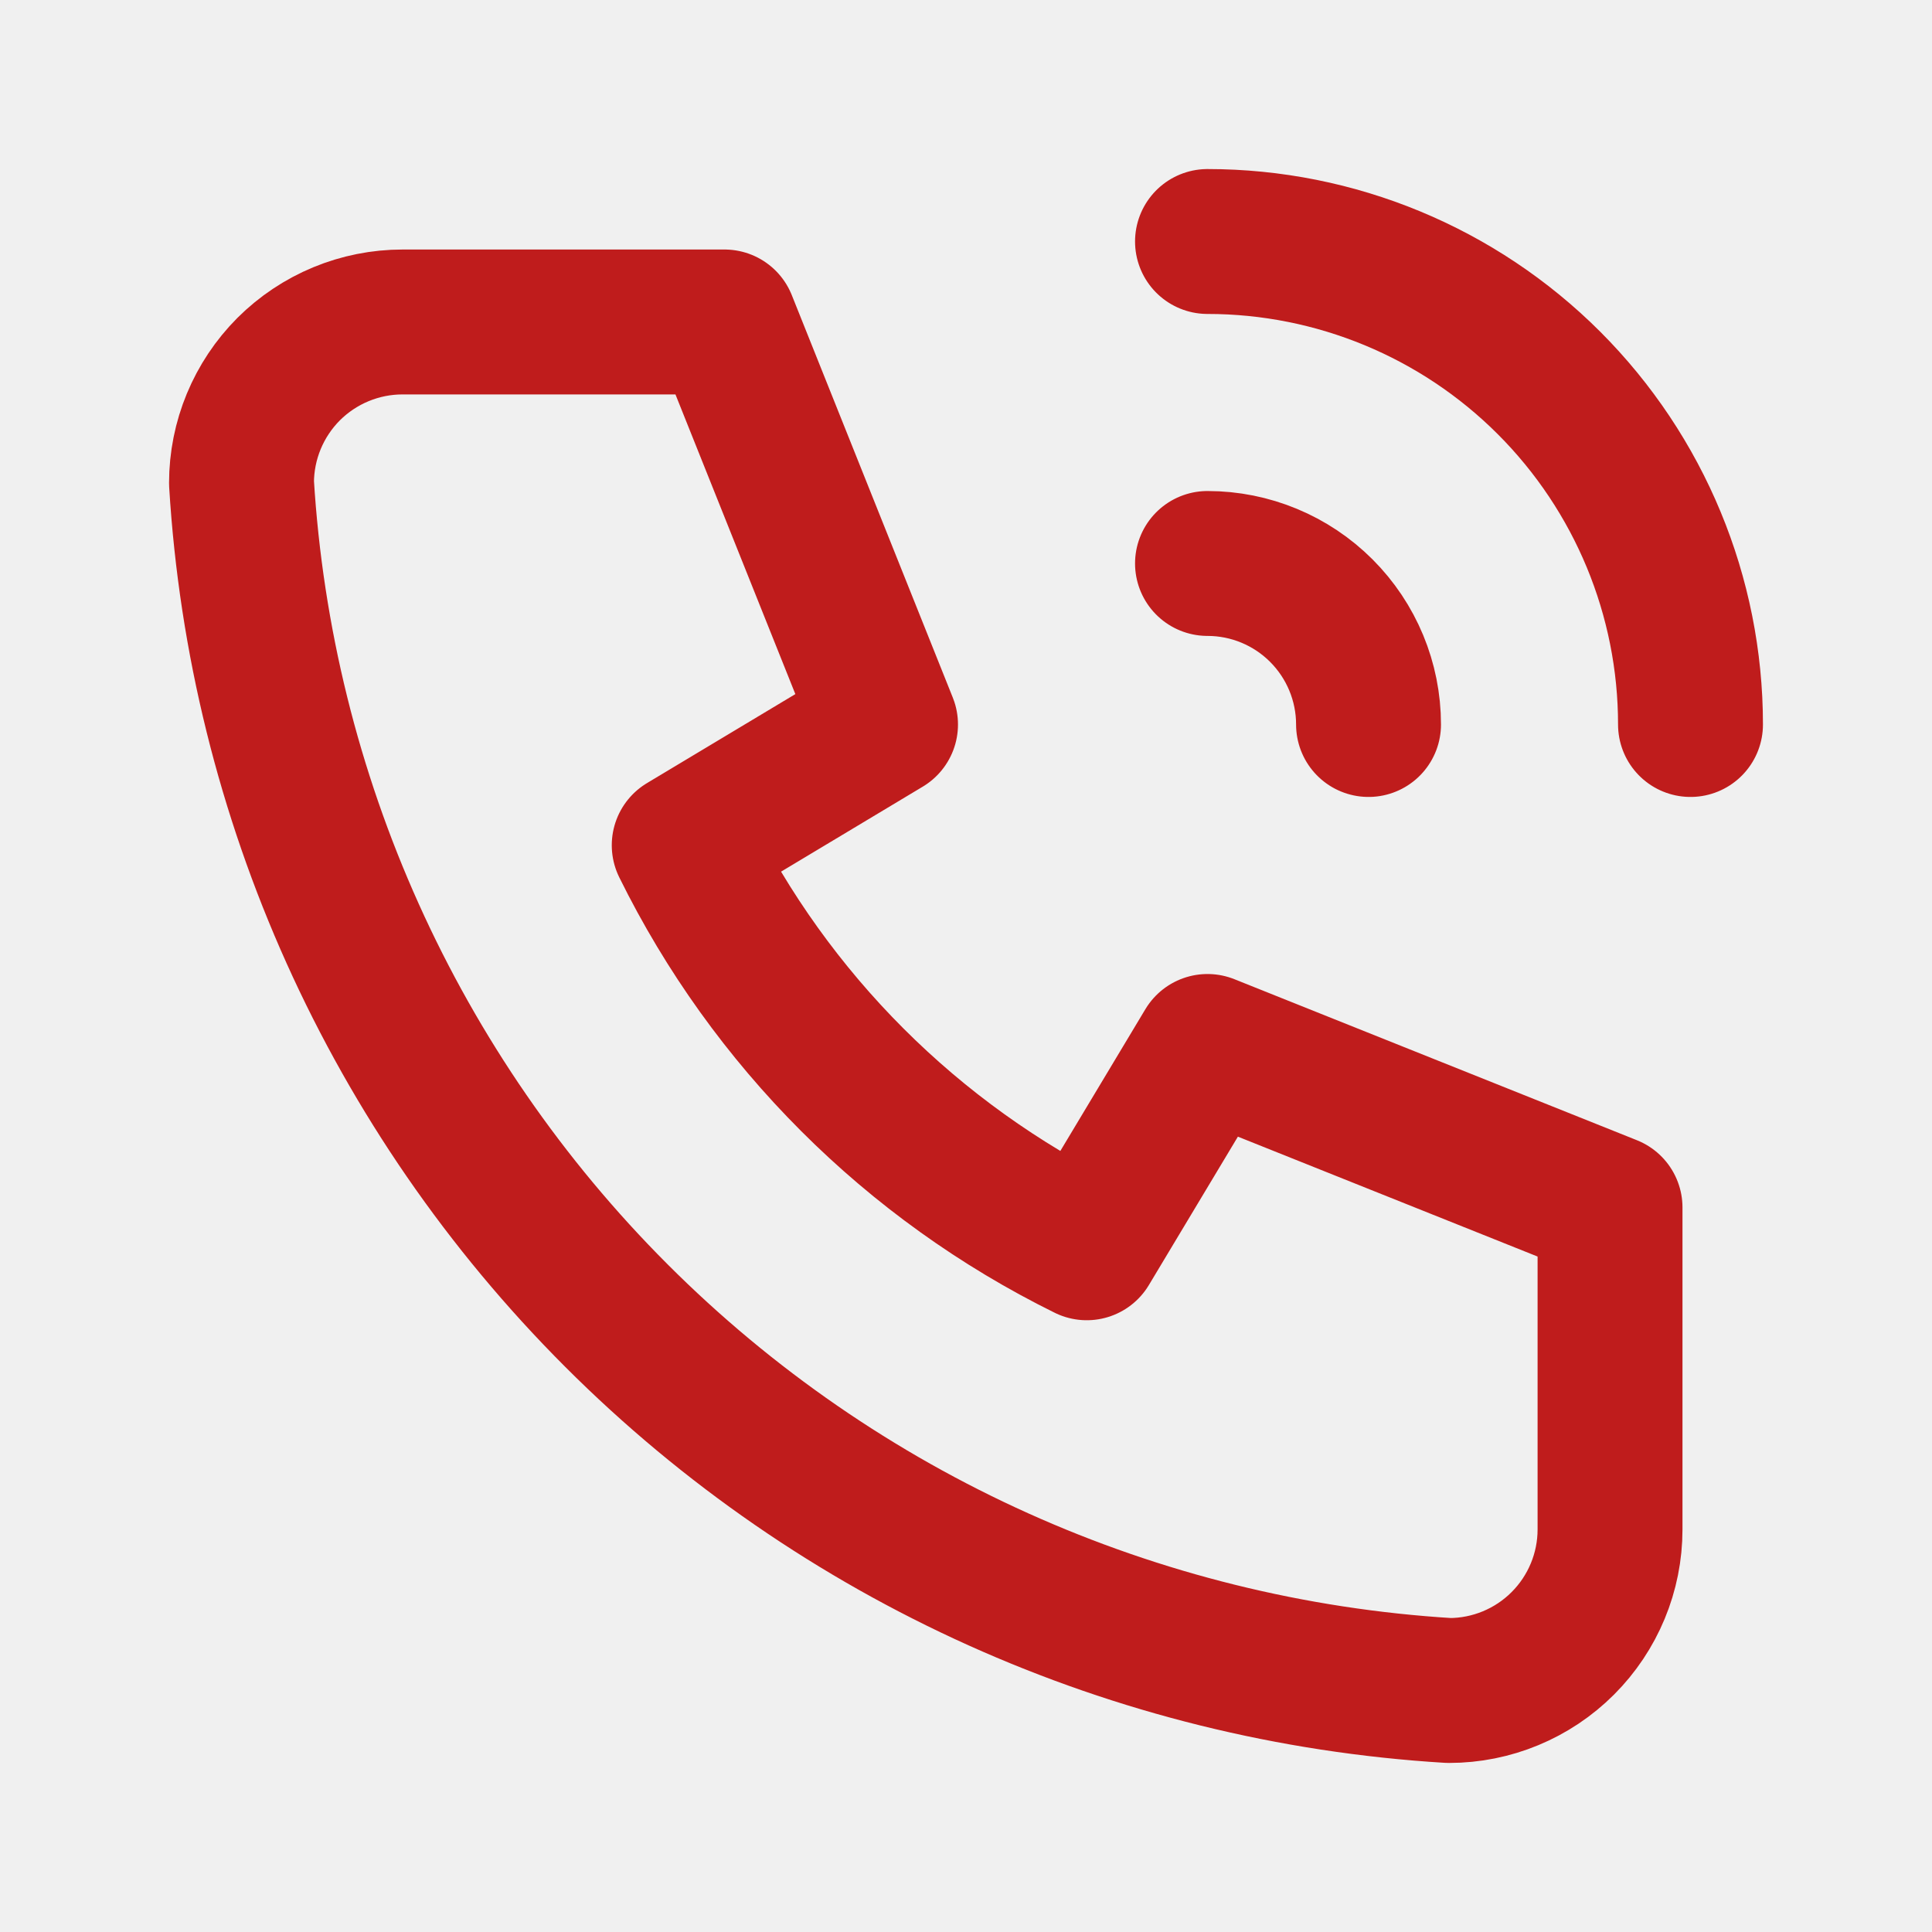
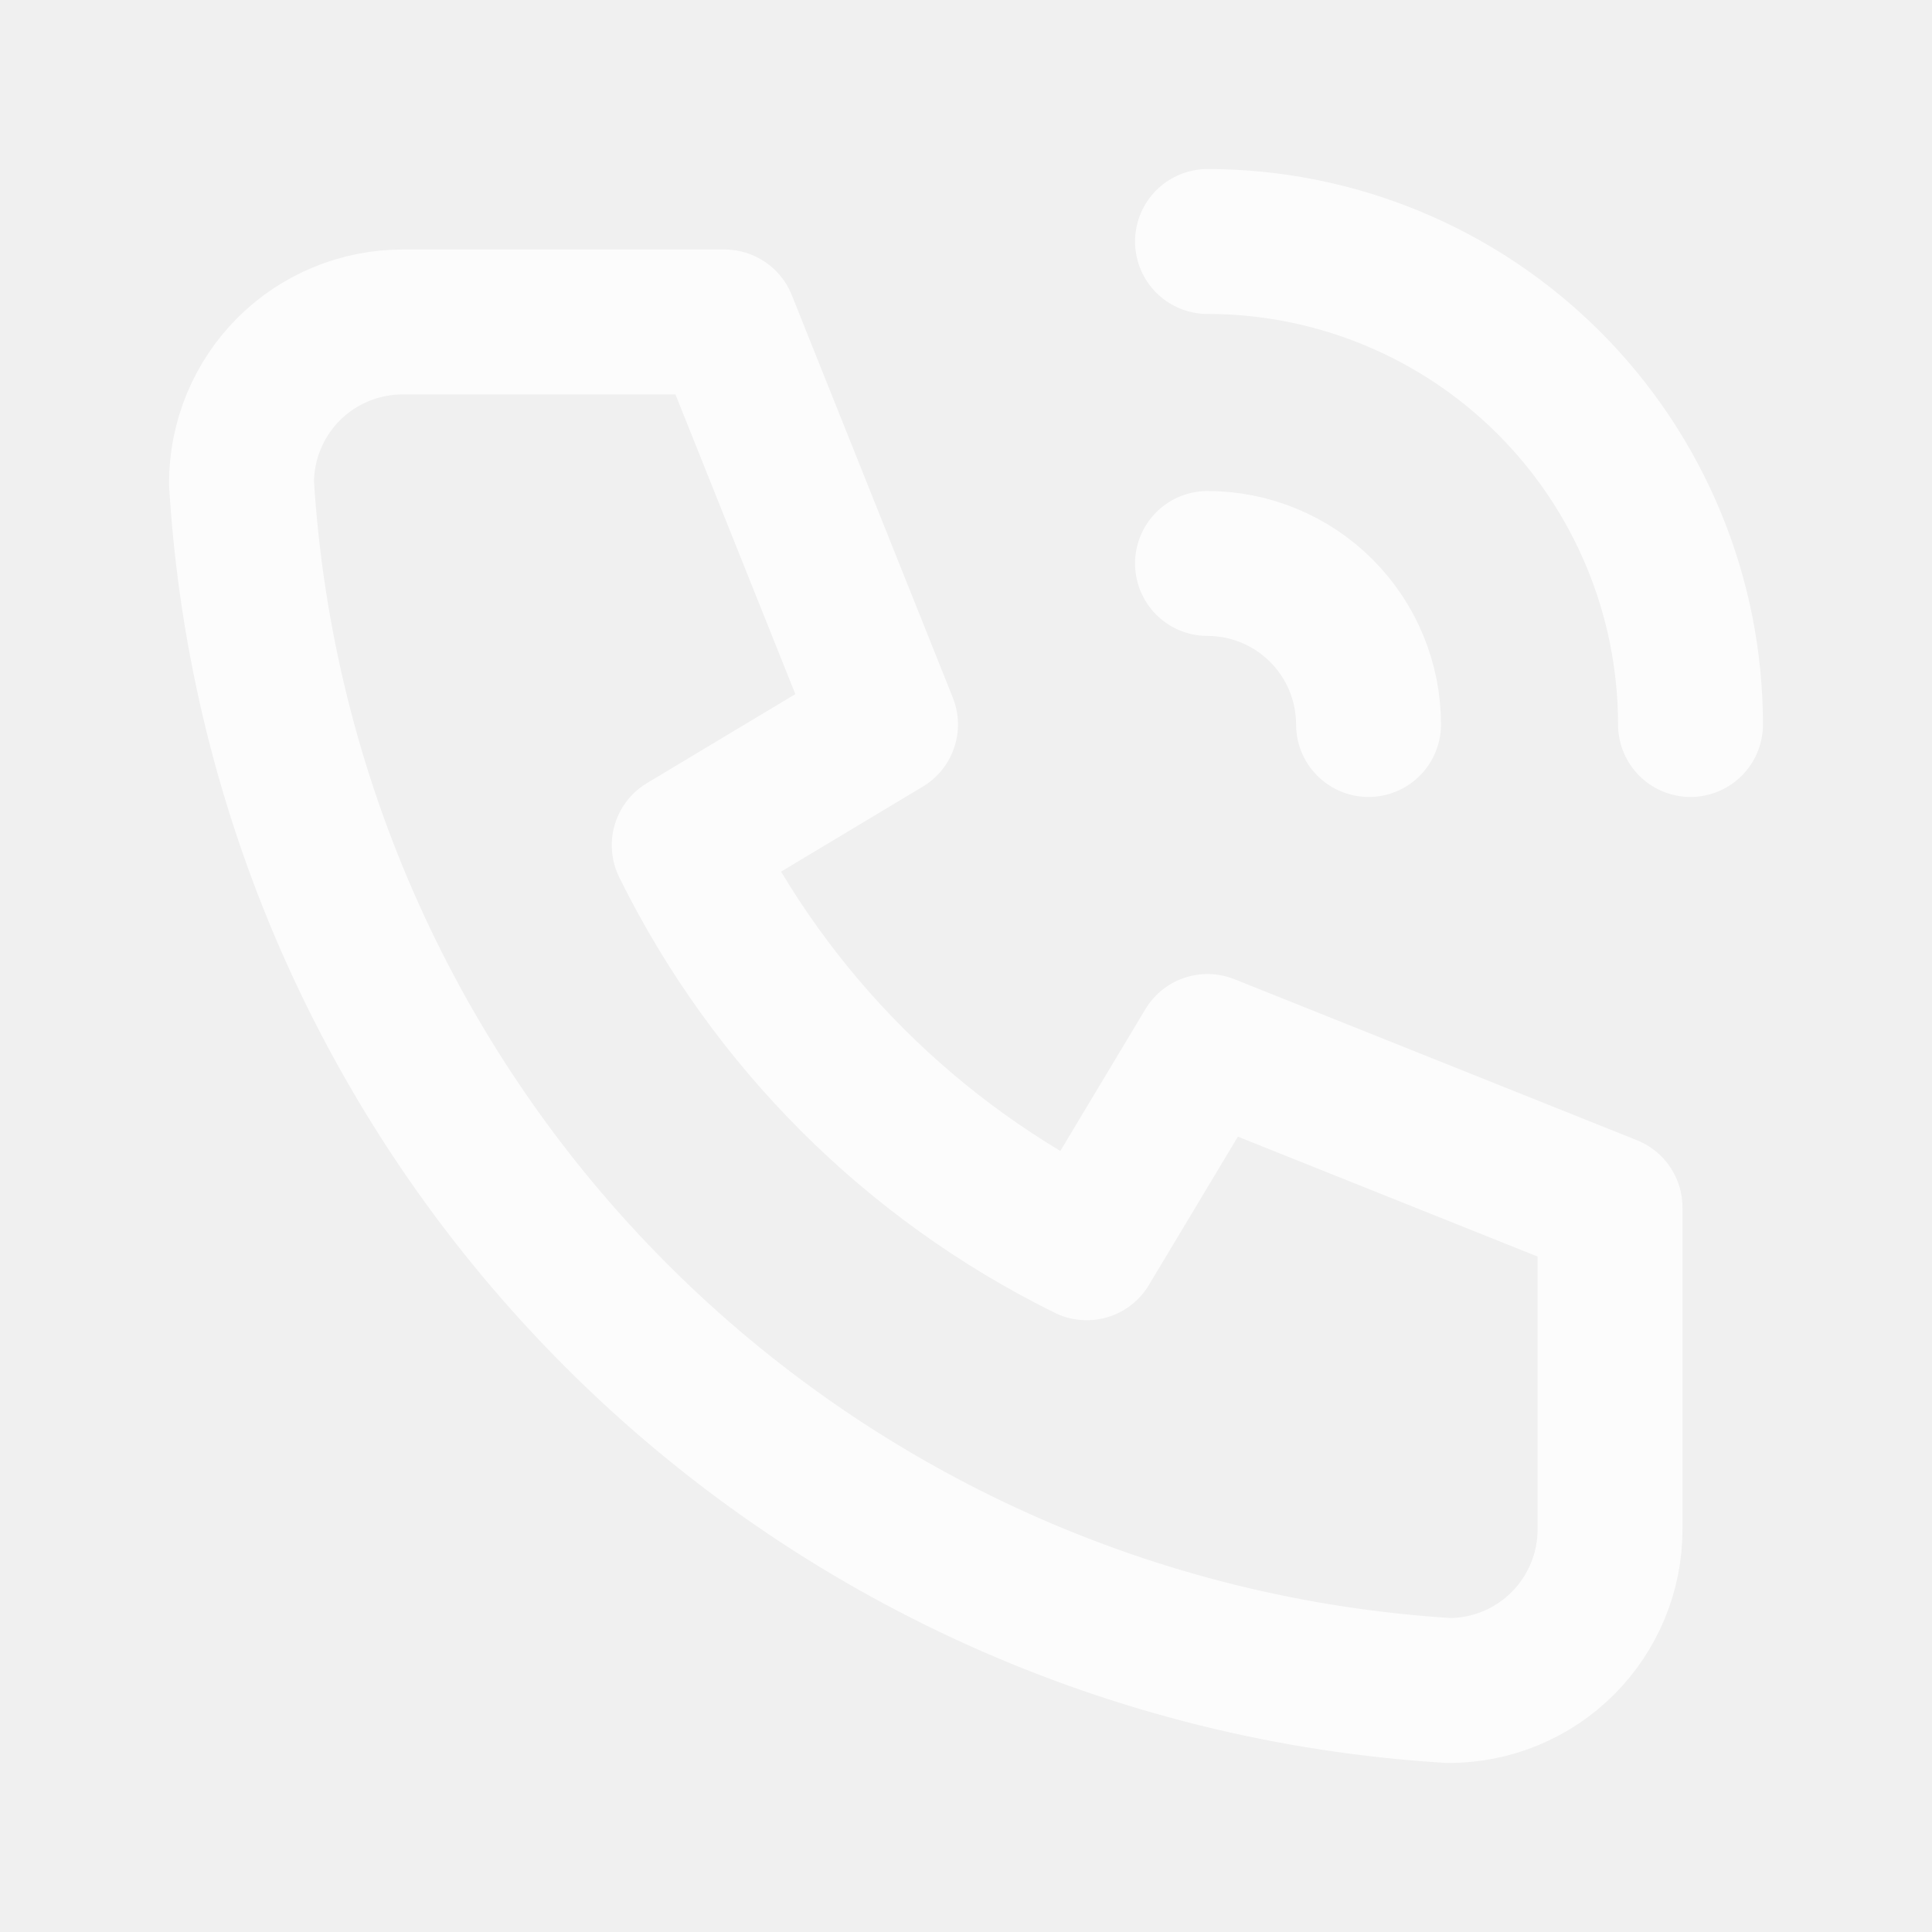
<svg xmlns="http://www.w3.org/2000/svg" width="20" height="20" viewBox="0 0 20 20" fill="none">
-   <path d="M12.5 5.833C12.942 5.833 13.366 6.009 13.678 6.321C13.991 6.634 14.167 7.058 14.167 7.5M12.5 2.5C13.826 2.5 15.098 3.027 16.035 3.964C16.973 4.902 17.5 6.174 17.5 7.5M4.167 3.333H7.5L9.167 7.5L7.083 8.75C7.976 10.56 9.44 12.024 11.25 12.917L12.5 10.833L16.667 12.5V15.833C16.667 16.275 16.491 16.699 16.178 17.012C15.866 17.324 15.442 17.5 15 17.5C11.749 17.302 8.683 15.922 6.381 13.619C4.078 11.316 2.698 8.251 2.5 5C2.5 4.558 2.676 4.134 2.988 3.821C3.301 3.509 3.725 3.333 4.167 3.333Z" stroke="#BF1C1C" stroke-width="1.5" stroke-linecap="round" stroke-linejoin="round" />
+   <path d="M12.5 5.833C12.942 5.833 13.366 6.009 13.678 6.321C13.991 6.634 14.167 7.058 14.167 7.5M12.5 2.5C13.826 2.5 15.098 3.027 16.035 3.964C16.973 4.902 17.5 6.174 17.5 7.5M4.167 3.333H7.5L9.167 7.5L7.083 8.75C7.976 10.56 9.44 12.024 11.25 12.917L12.5 10.833L16.667 12.5V15.833C16.667 16.275 16.491 16.699 16.178 17.012C15.866 17.324 15.442 17.5 15 17.5C11.749 17.302 8.683 15.922 6.381 13.619C4.078 11.316 2.698 8.251 2.5 5C2.5 4.558 2.676 4.134 2.988 3.821C3.301 3.509 3.725 3.333 4.167 3.333Z" stroke="white" stroke-opacity="0.8" stroke-width="1.5" stroke-linecap="round" stroke-linejoin="round" />
</svg>
